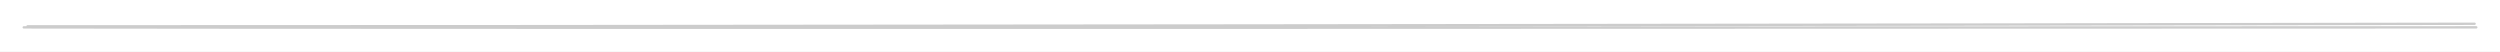
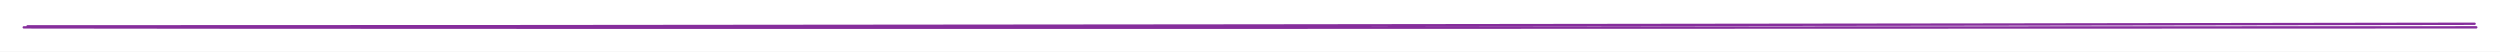
<svg xmlns="http://www.w3.org/2000/svg" version="1.1" viewBox="0 0 1052.648 21.688" width="1052.648" height="21.688">
  
-   eyJ2ZXJzaW9uIjoiMSIsImVuY29kaW5nIjoiYnN0cmluZyIsImNvbXByZXNzZWQiOnRydWUsImVuY29kZWQiOiJ4nHVTTU/jMFx1MDAxML3nV0ThykLjhH5wXHUwMDAzlsNcIi1C6oFdrdDKxNPEimNcdTAwMWLbIS2o/1x1MDAxZNtt4zQqPiSemTfzZvzszyiOXHUwMDEzs5GQXFzHXHSsXHUwMDBizChRuEvOnf9cdTAwMWSUpoLbXHUwMDEw8rZcdTAwMTatKjyyMkbq68tLLOVFSc2rXHUwMDEw9UUhml1cdTAwMWEwaIBcdTAwMWJtgf+sXHUwMDFkx5/+OyBilIPHem+gmaVj56Pgnlx1MDAxMaVokqFcdTAwMDVCeY+g+qdlMkBseIWZhlx1MDAxMHGuZLVZy1x1MDAxZtA8/IG/XHUwMDFk/JfN9On3231gXVHGlmbDdvPgomrVoCdtlKjhmVx1MDAxMlPZeDry93la2PNcbllKtGXFQeujXHUwMDFjIXFBzcZNMemdmJe+RPCsrZXPUW/vXHUwMDEyslx1MDAxMfWdYEI56rOJX4H8XHUwMDE1XHUwMDE3dWk74CRgXG4gOcFcdTAwMDHTXHUwMDFkXHUwMDA2mmShv1xuaFmZo140+GPN53mW51fT0IQjkL+I1/ZlODcn+7lcdTAwMGZiXHUwMDA3udHes1xyrTr8/eCahFKtJHinaTqdo3w2S7P5Yrro4/bq1DbIW8aCT1x1MDAxNPWJa6BcclbmlnJCeTlOXHUwMDAxTr6JMKzNnWhcdTAwMWFqbFx1MDAxYk+CcjNG+Lo3SomuXHUwMDAyTE5U/jYmXbnwLtxcbrs4nL83+v3L+Un0UMNRQjT8b6N9icS+1qWxp9urZOWkZEk/4KjR5J1Cd3viNq38SqK9lO5cdIGXfFx1MDAxYm2/XHUwMDAwXCL5XHUwMDEzKSJ9
+   eyJ2ZXJzaW9uIjoiMSIsImVuY29kaW5nIjoiYnN0cmluZyIsImNvbXByZXNzZWQiOnRydWUsImVuY29kZWQiOiJ4nHVTTU/jMFx1MDAxML3nV0ThykKS5lx1MDAwYm5cdTAwMGLLgZV2hdTDglZoZeJpYsWxje2SdlH/O7YpcVx1MDAxYbU5JPGbN/Nm/Oz3IFxmI71cdTAwMTVcdTAwMTBdh1x1MDAxMWxqRFx0lmiIzi3+XHUwMDA2Ulx1MDAxMc5MKHVrxdeydsxWa6GuLy+RXHUwMDEwXHUwMDE3XHLRL5x3XHUwMDE3Ne8/04BCXHUwMDBmTCtD/GvWYfju3lx1MDAxMyFKXHUwMDE4OK5DvUyZz8HfnDnFJC/iMi/zJFx1MDAxZFx1MDAxOUT9MEpcdTAwMWGwXHSvXHUwMDEwVeAjXHUwMDE2ilbbjfhcdTAwMDb9z0d4XHUwMDFh4J/oi4dfr3dedUUoXeotdVxyKW7m9jGlJe/gXHUwMDBmwbq12jP8VJbk66ZloNRBXHUwMDBlXHUwMDE3qCZ6a7E4XHUwMDFlUcRcdTAwMWFXwyNcdTAwMWKzyio/ns1I42ymfcspl1b7rCpSuKq9+lx1MDAwYqq7xrTAsOfUgDOMPGf4mihe+Fx1MDAwNlsgTatcdTAwMGZ6UeB2NauyRZblxWJcZlhcdTAwMDFxj521z9PBXHUwMDE53lx1MDAwZv7ltXc73SM736rl301OiS+1XHUwMDE2XHUwMDE4fVqaXHUwMDE0VZqVZZpUZeJcdTAwMWIwJ6czQbam1GO87o6cXHUwMDAypZHUN4Rhwpp5XG4wfFwiQpHSt7zviTZtPHDC9Jzh6n6Xklx1MDAwZi0gfKTyyZiw5fy1sI//XHUwMDBi/f67xfj/fH6UPfVwllx1MDAxMEy/u2BfXCIyl3Wpze6OLlx1MDAxOTtcdF6S/3DQaPRGYLg5cppW7omCvZX2XHUwMDA2gbN8XHUwMDE37D5cdTAwMDBpZVx1MDAxM1x1MDAxNyJ9
  <defs>
    <style class="style-fonts">
      @font-face {
        font-family: "Virgil";
        src: url("https://unpkg.com/@excalidraw/excalidraw@0.14.2/dist/excalidraw-assets/Virgil.woff2");
      }
      @font-face {
        font-family: "Cascadia";
        src: url("https://unpkg.com/@excalidraw/excalidraw@0.14.2/dist/excalidraw-assets/Cascadia.woff2");
      }
    </style>
  </defs>
  <rect x="0" y="0" width="1052.648" height="21.688" fill="#ffffff" />
  <g stroke-linecap="round">
-     <g stroke-opacity="0.2" fill-opacity="0.2" transform="translate(11.17265 10.34464) rotate(0 515.5 0)">
-       <path d="M-1.17 1.18 C170.91 1.5, 859.5 1.27, 1031.48 1.17 M0.41 0.75 C172.47 0.84, 859.22 0.03, 1030.78 -0.34" stroke="#000000" stroke-width="1" fill="none" />
+     <g transform="translate(11.17265 10.34464) rotate(0 515.5 0)">
+       <path d="M-1.17 1.18 C170.91 1.5, 859.5 1.27, 1031.48 1.17 M0.41 0.75 C172.47 0.84, 859.22 0.03, 1030.78 -0.34" stroke="#862e9c" stroke-width="1" fill="none" />
    </g>
  </g>
  <mask />
</svg>
